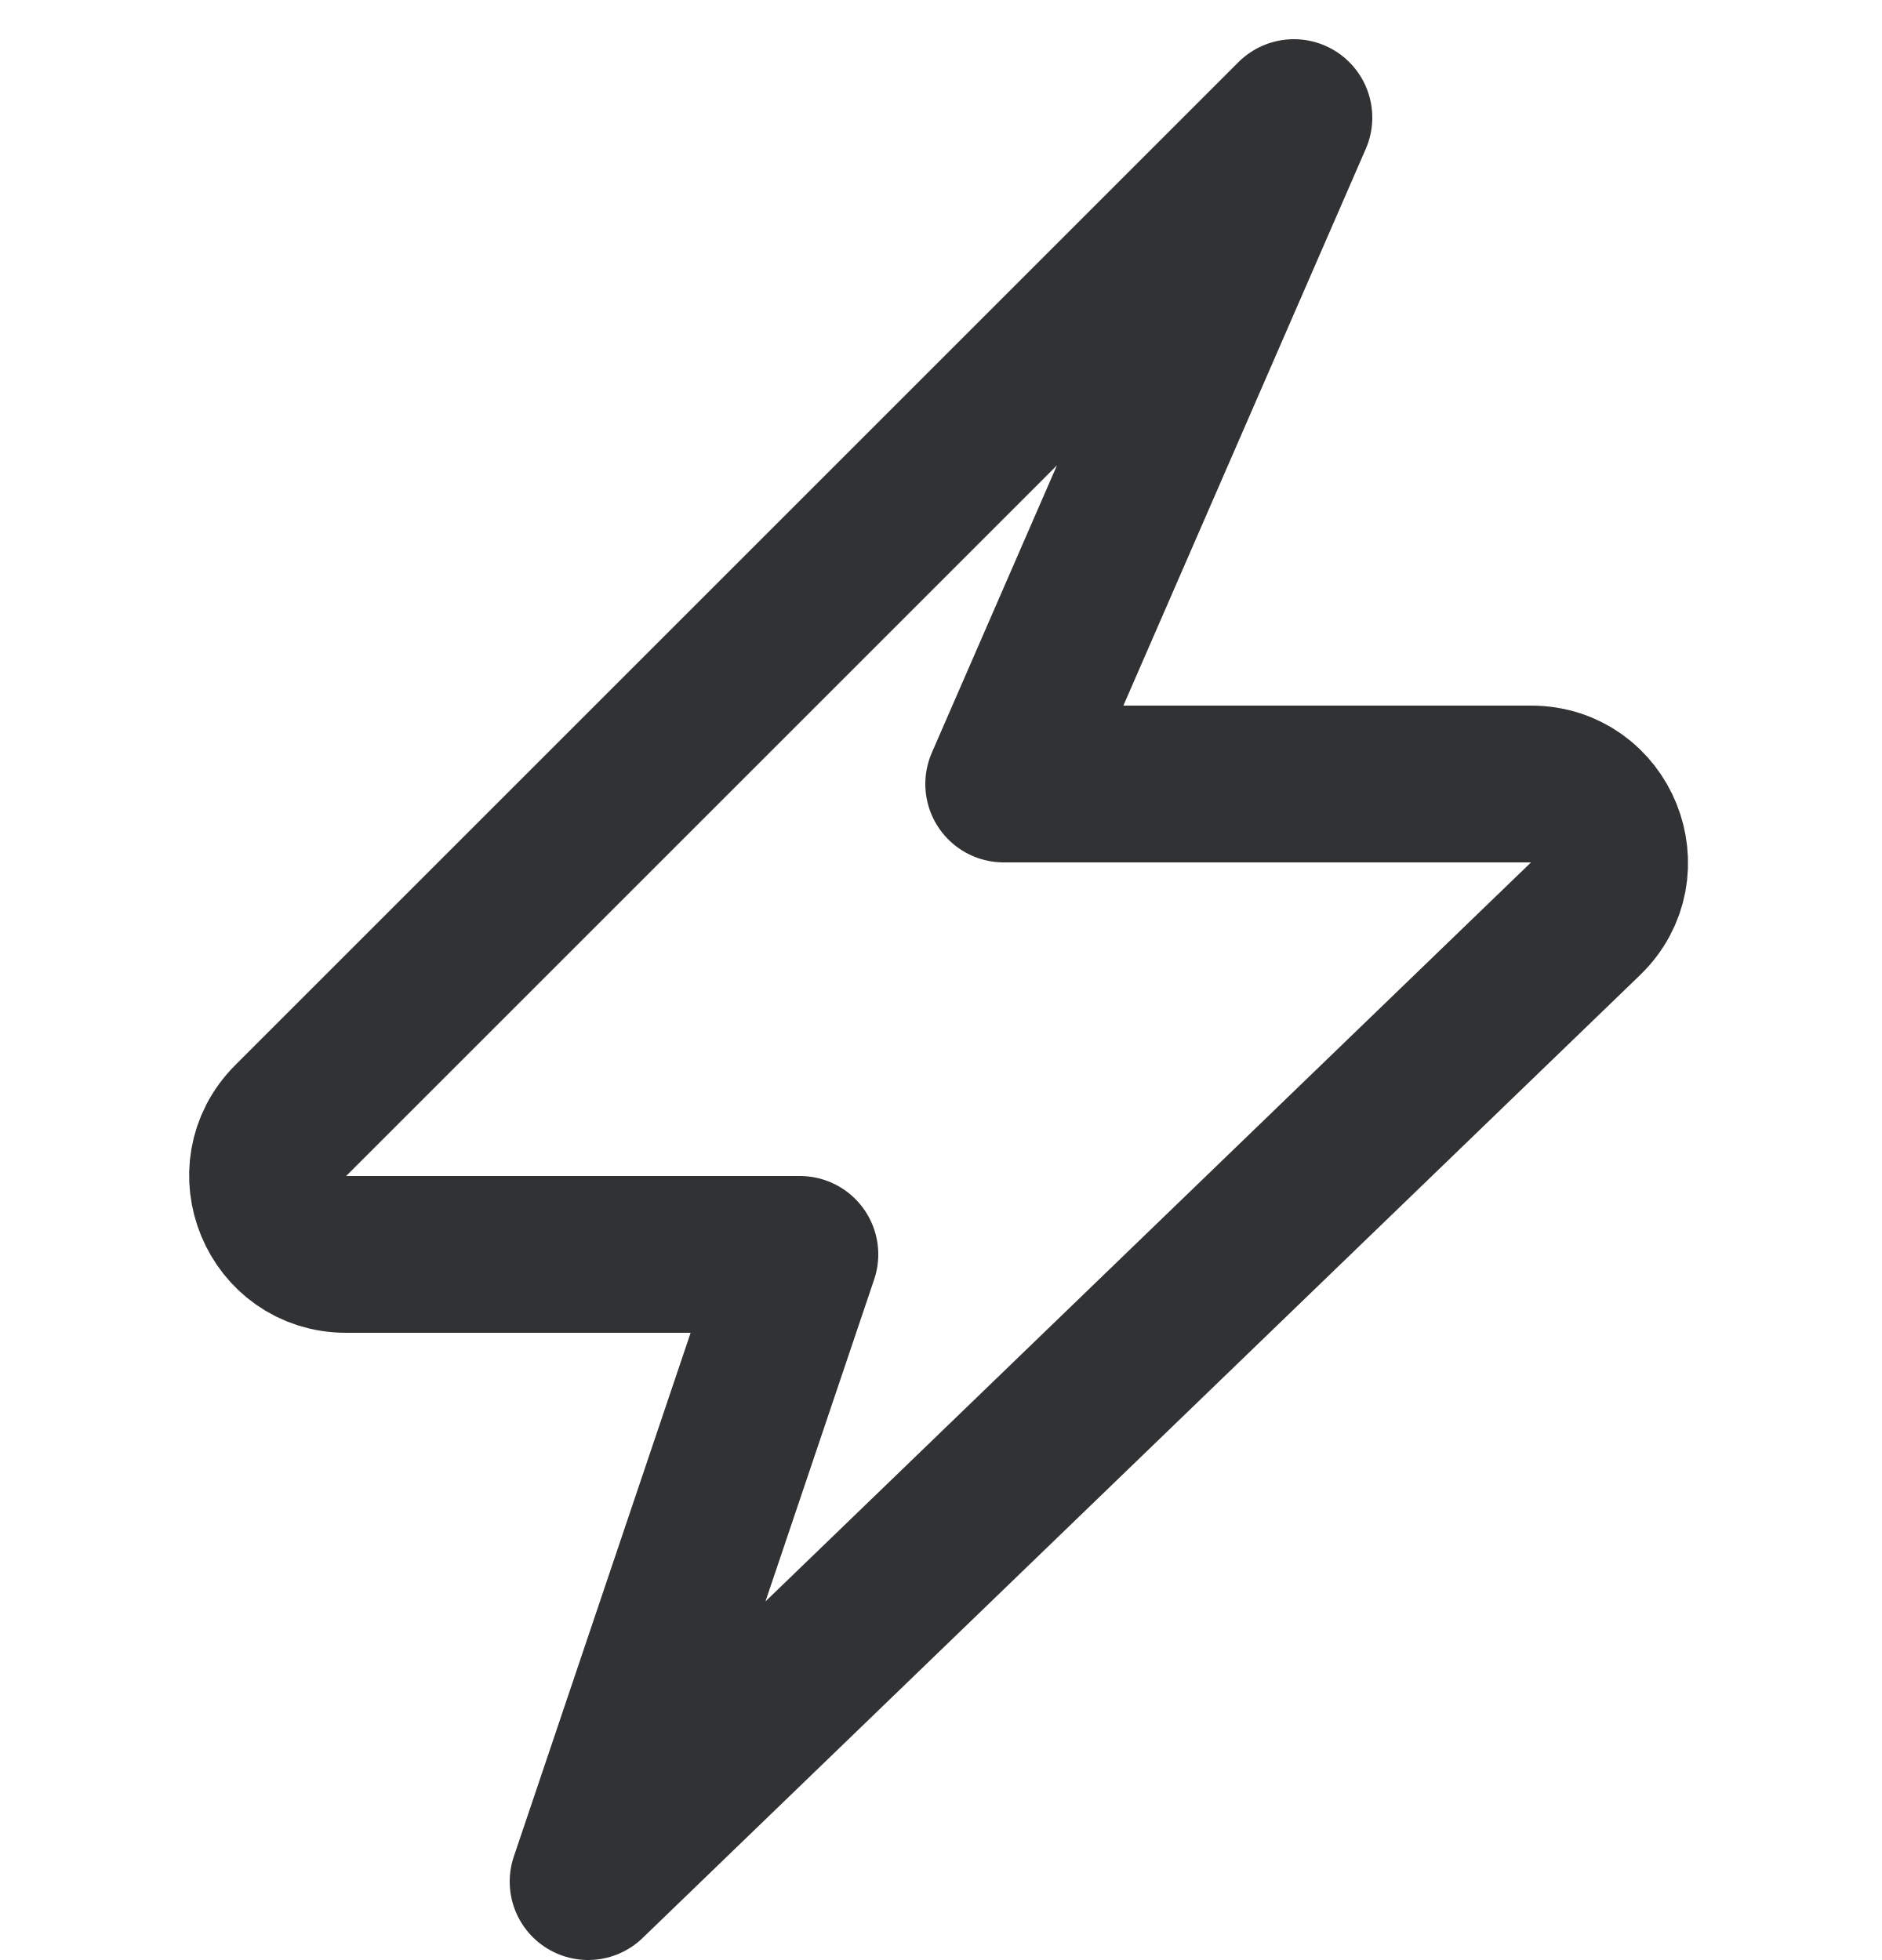
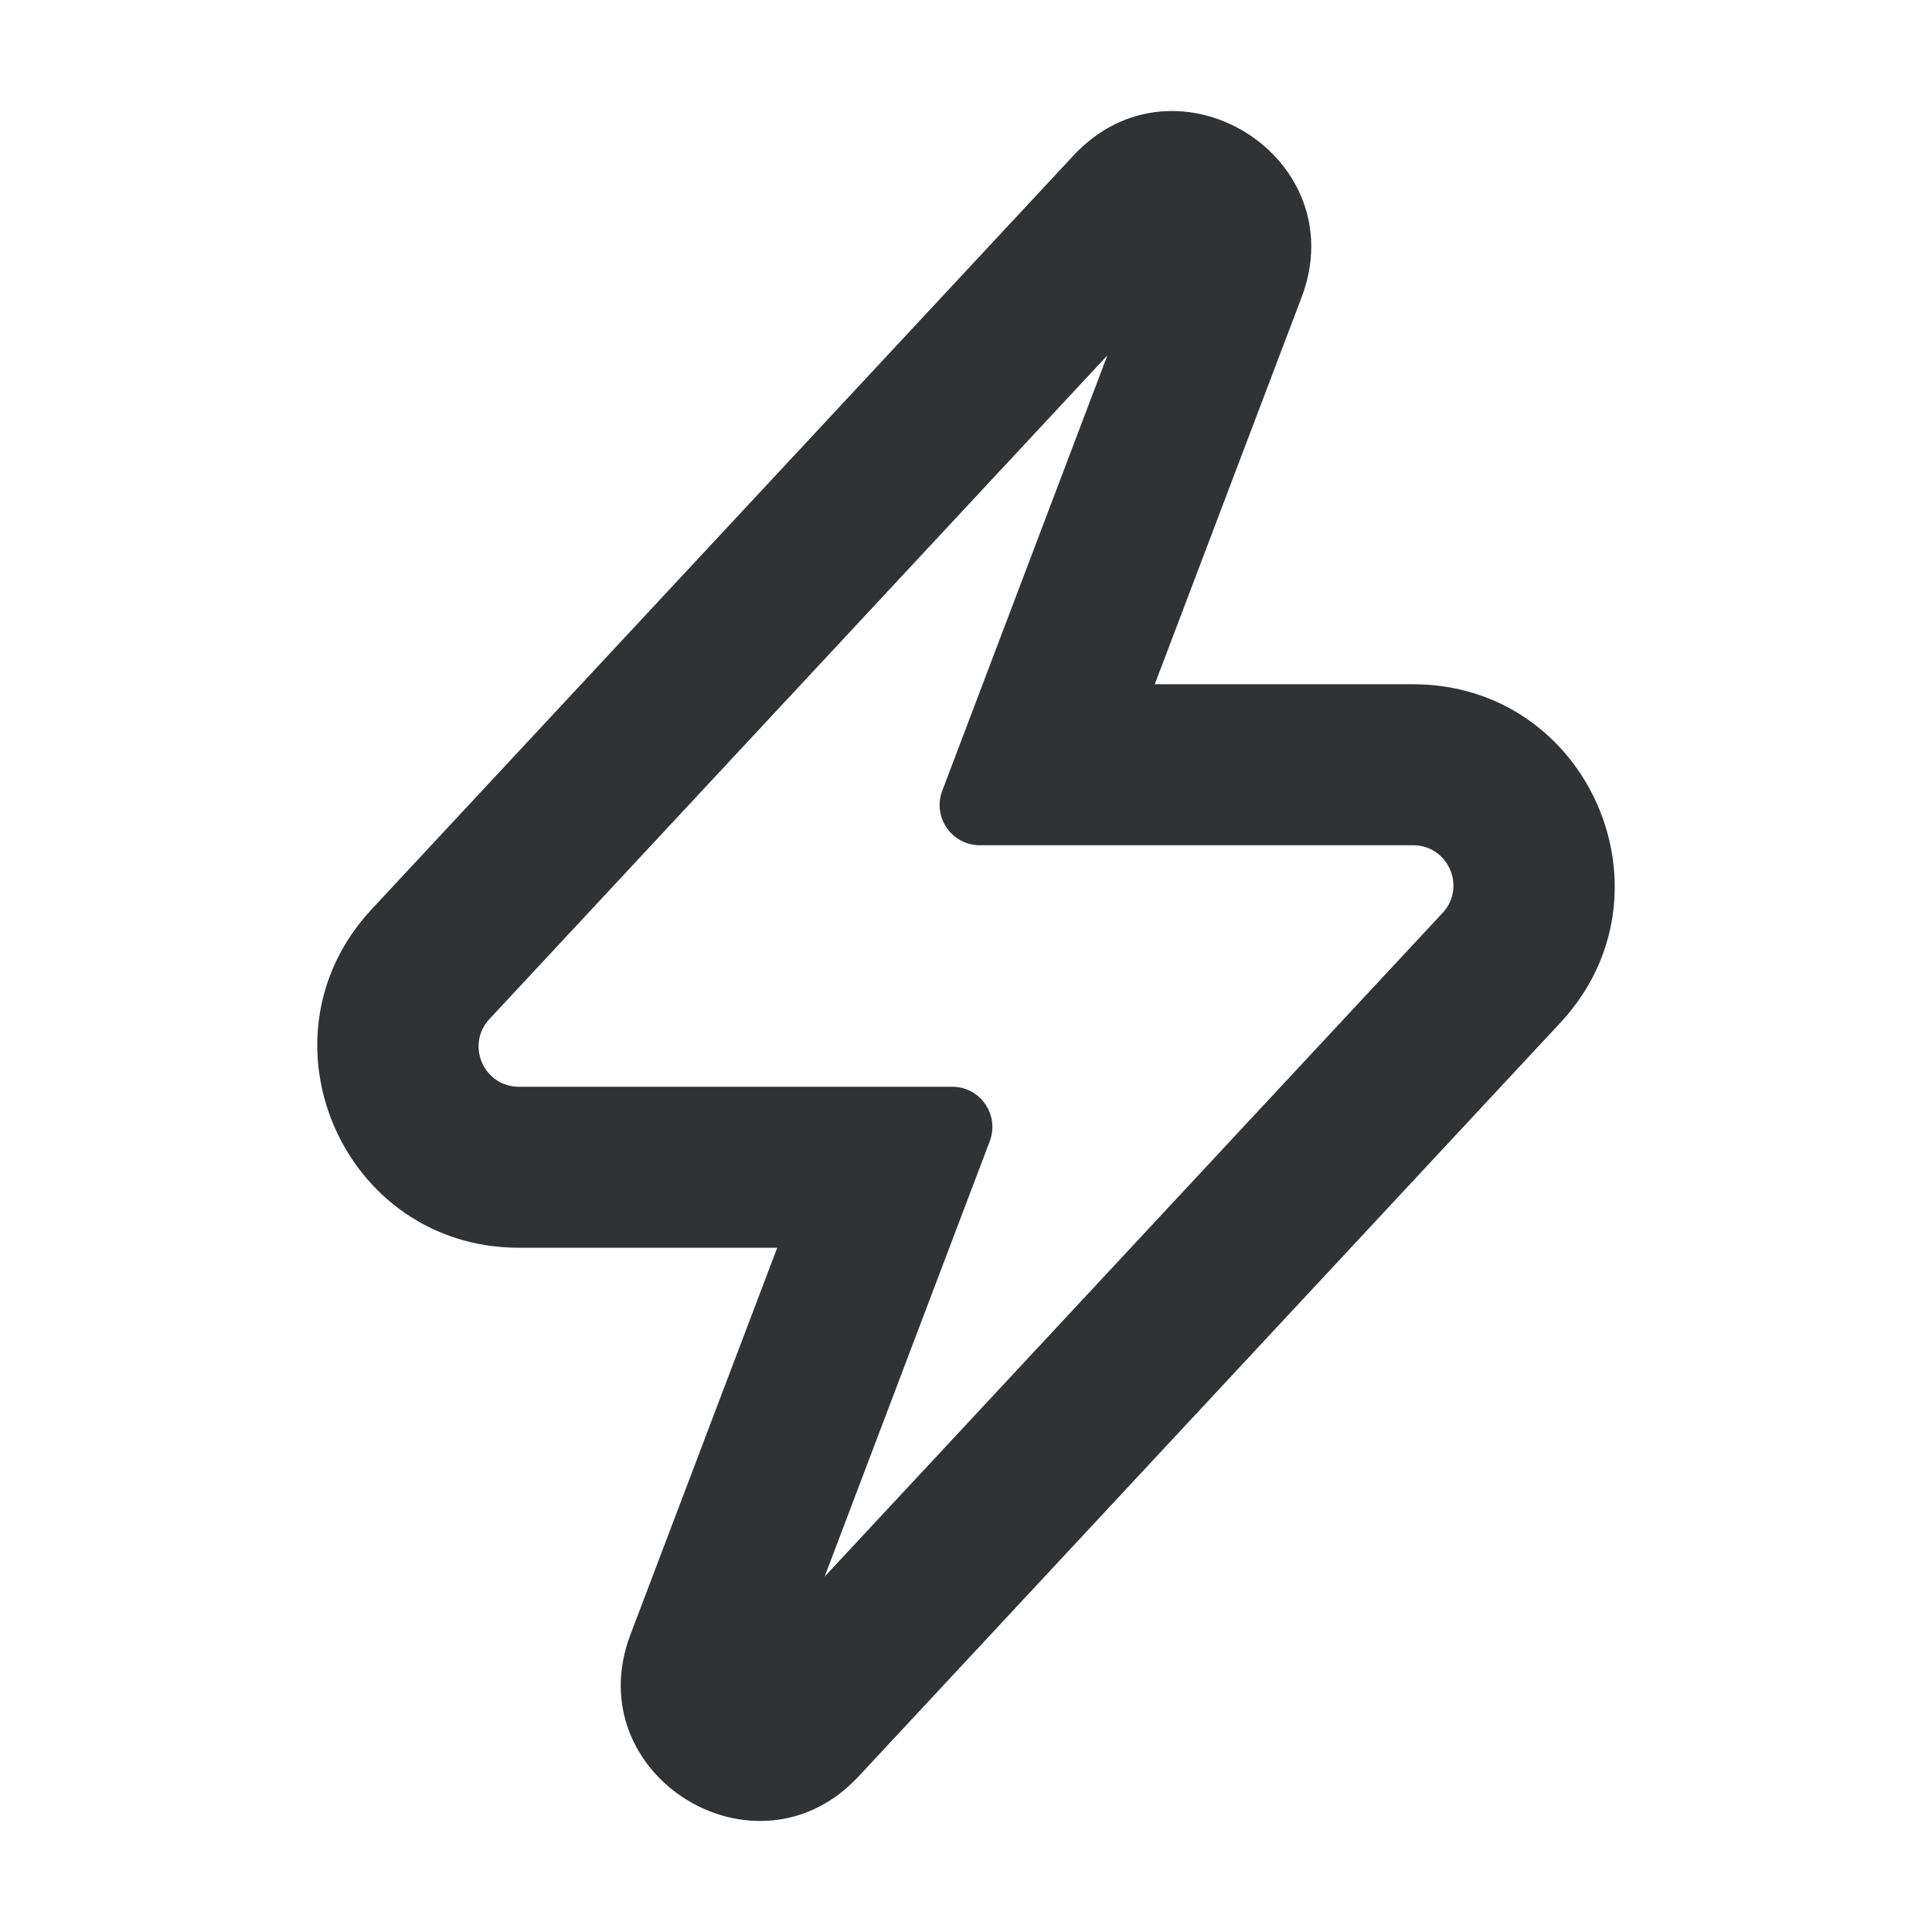
- <svg xmlns="http://www.w3.org/2000/svg" width="24" height="25" viewBox="0 0 24 25" fill="none">
-   <path d="M16.5 1.5L3.707 14.293C3.077 14.923 3.523 16 4.414 16H10.2L7.5 24L20.219 11.719C20.866 11.095 20.424 10 19.525 10H12.8L16.5 1.5Z" stroke="#313234" stroke-width="2" stroke-linejoin="round" />
+ <svg xmlns="http://www.w3.org/2000/svg" width="24" height="24" viewBox="0 0 24 24" fill="none">
+   <path fill-rule="evenodd" clip-rule="evenodd" d="M13.335 1.932C14.606 0.567 16.83 1.949 16.169 3.693L14.345 8.5H17.554C19.738 8.5 20.872 11.105 19.384 12.704L10.665 22.068C9.394 23.433 7.17 22.051 7.831 20.307L9.655 15.5H6.446C4.262 15.5 3.128 12.895 4.616 11.296L13.335 1.932ZM13.756 4.415L6.08 12.659C5.782 12.979 6.009 13.5 6.446 13.5L11.828 13.5C12.178 13.5 12.419 13.85 12.295 14.177L10.244 19.585L17.92 11.341C18.218 11.021 17.991 10.5 17.554 10.5L12.172 10.5C11.822 10.5 11.581 10.15 11.705 9.823L13.756 4.415Z" fill="#313234" />
</svg>
